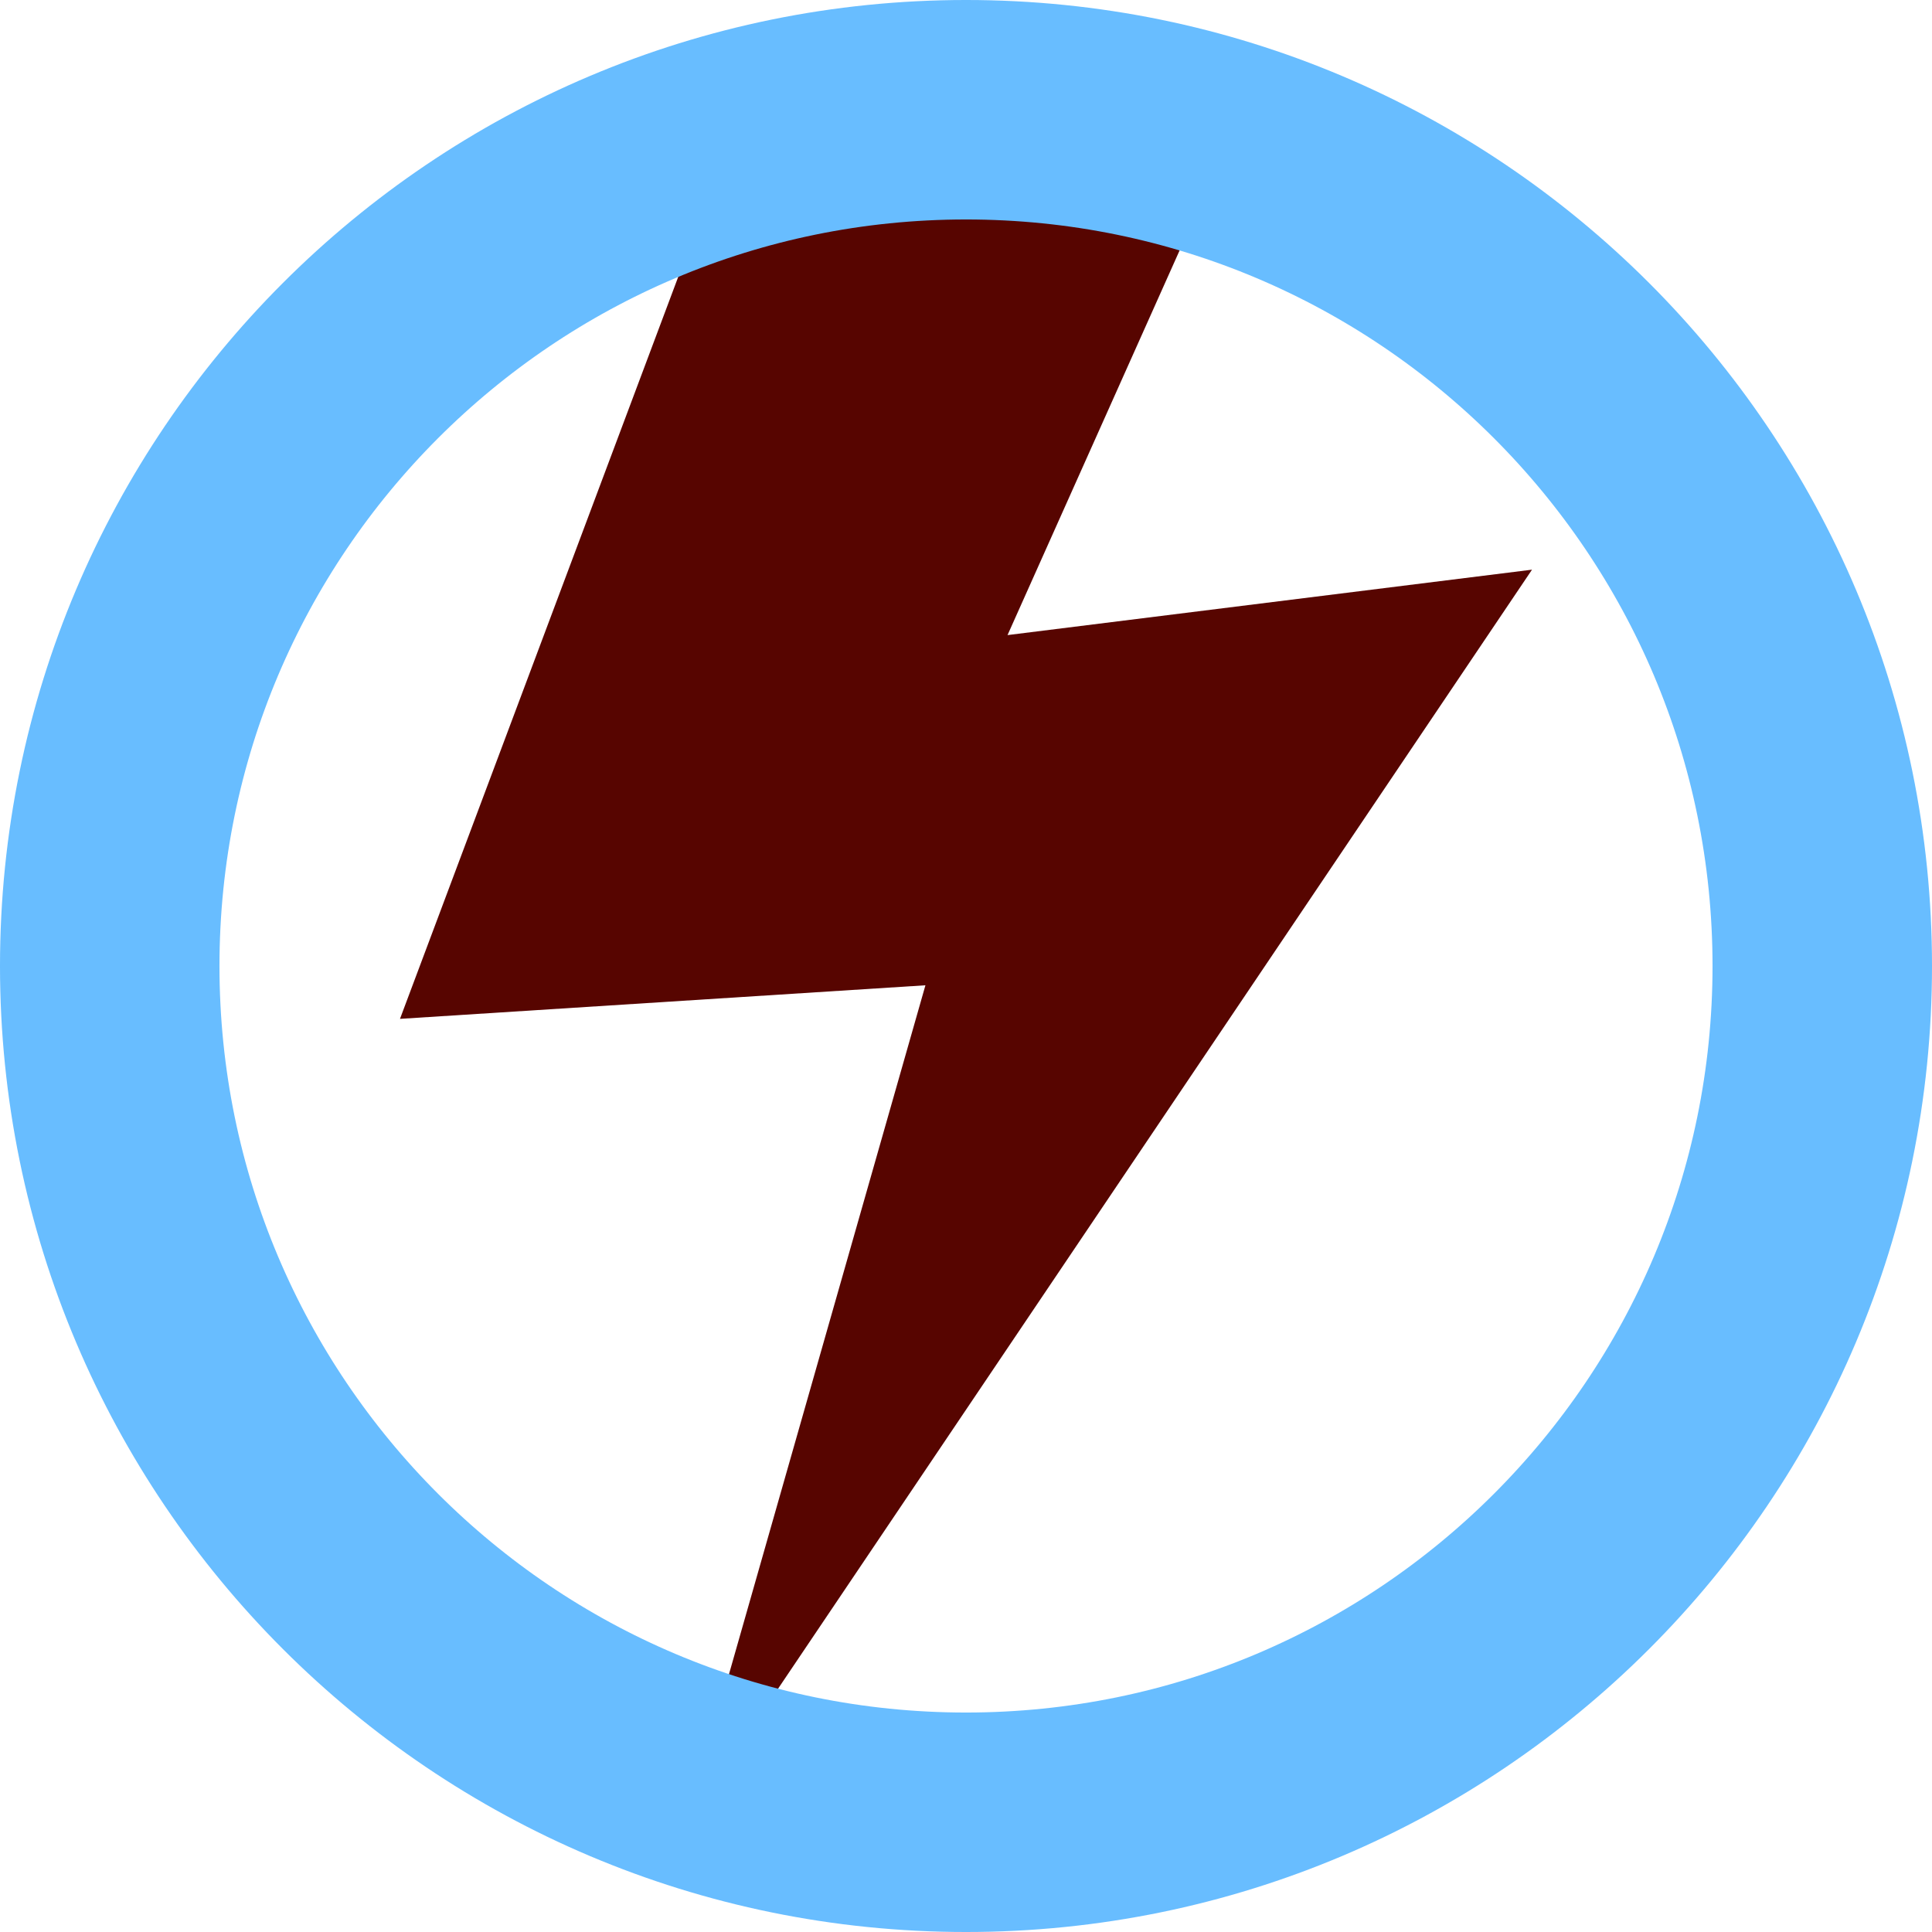
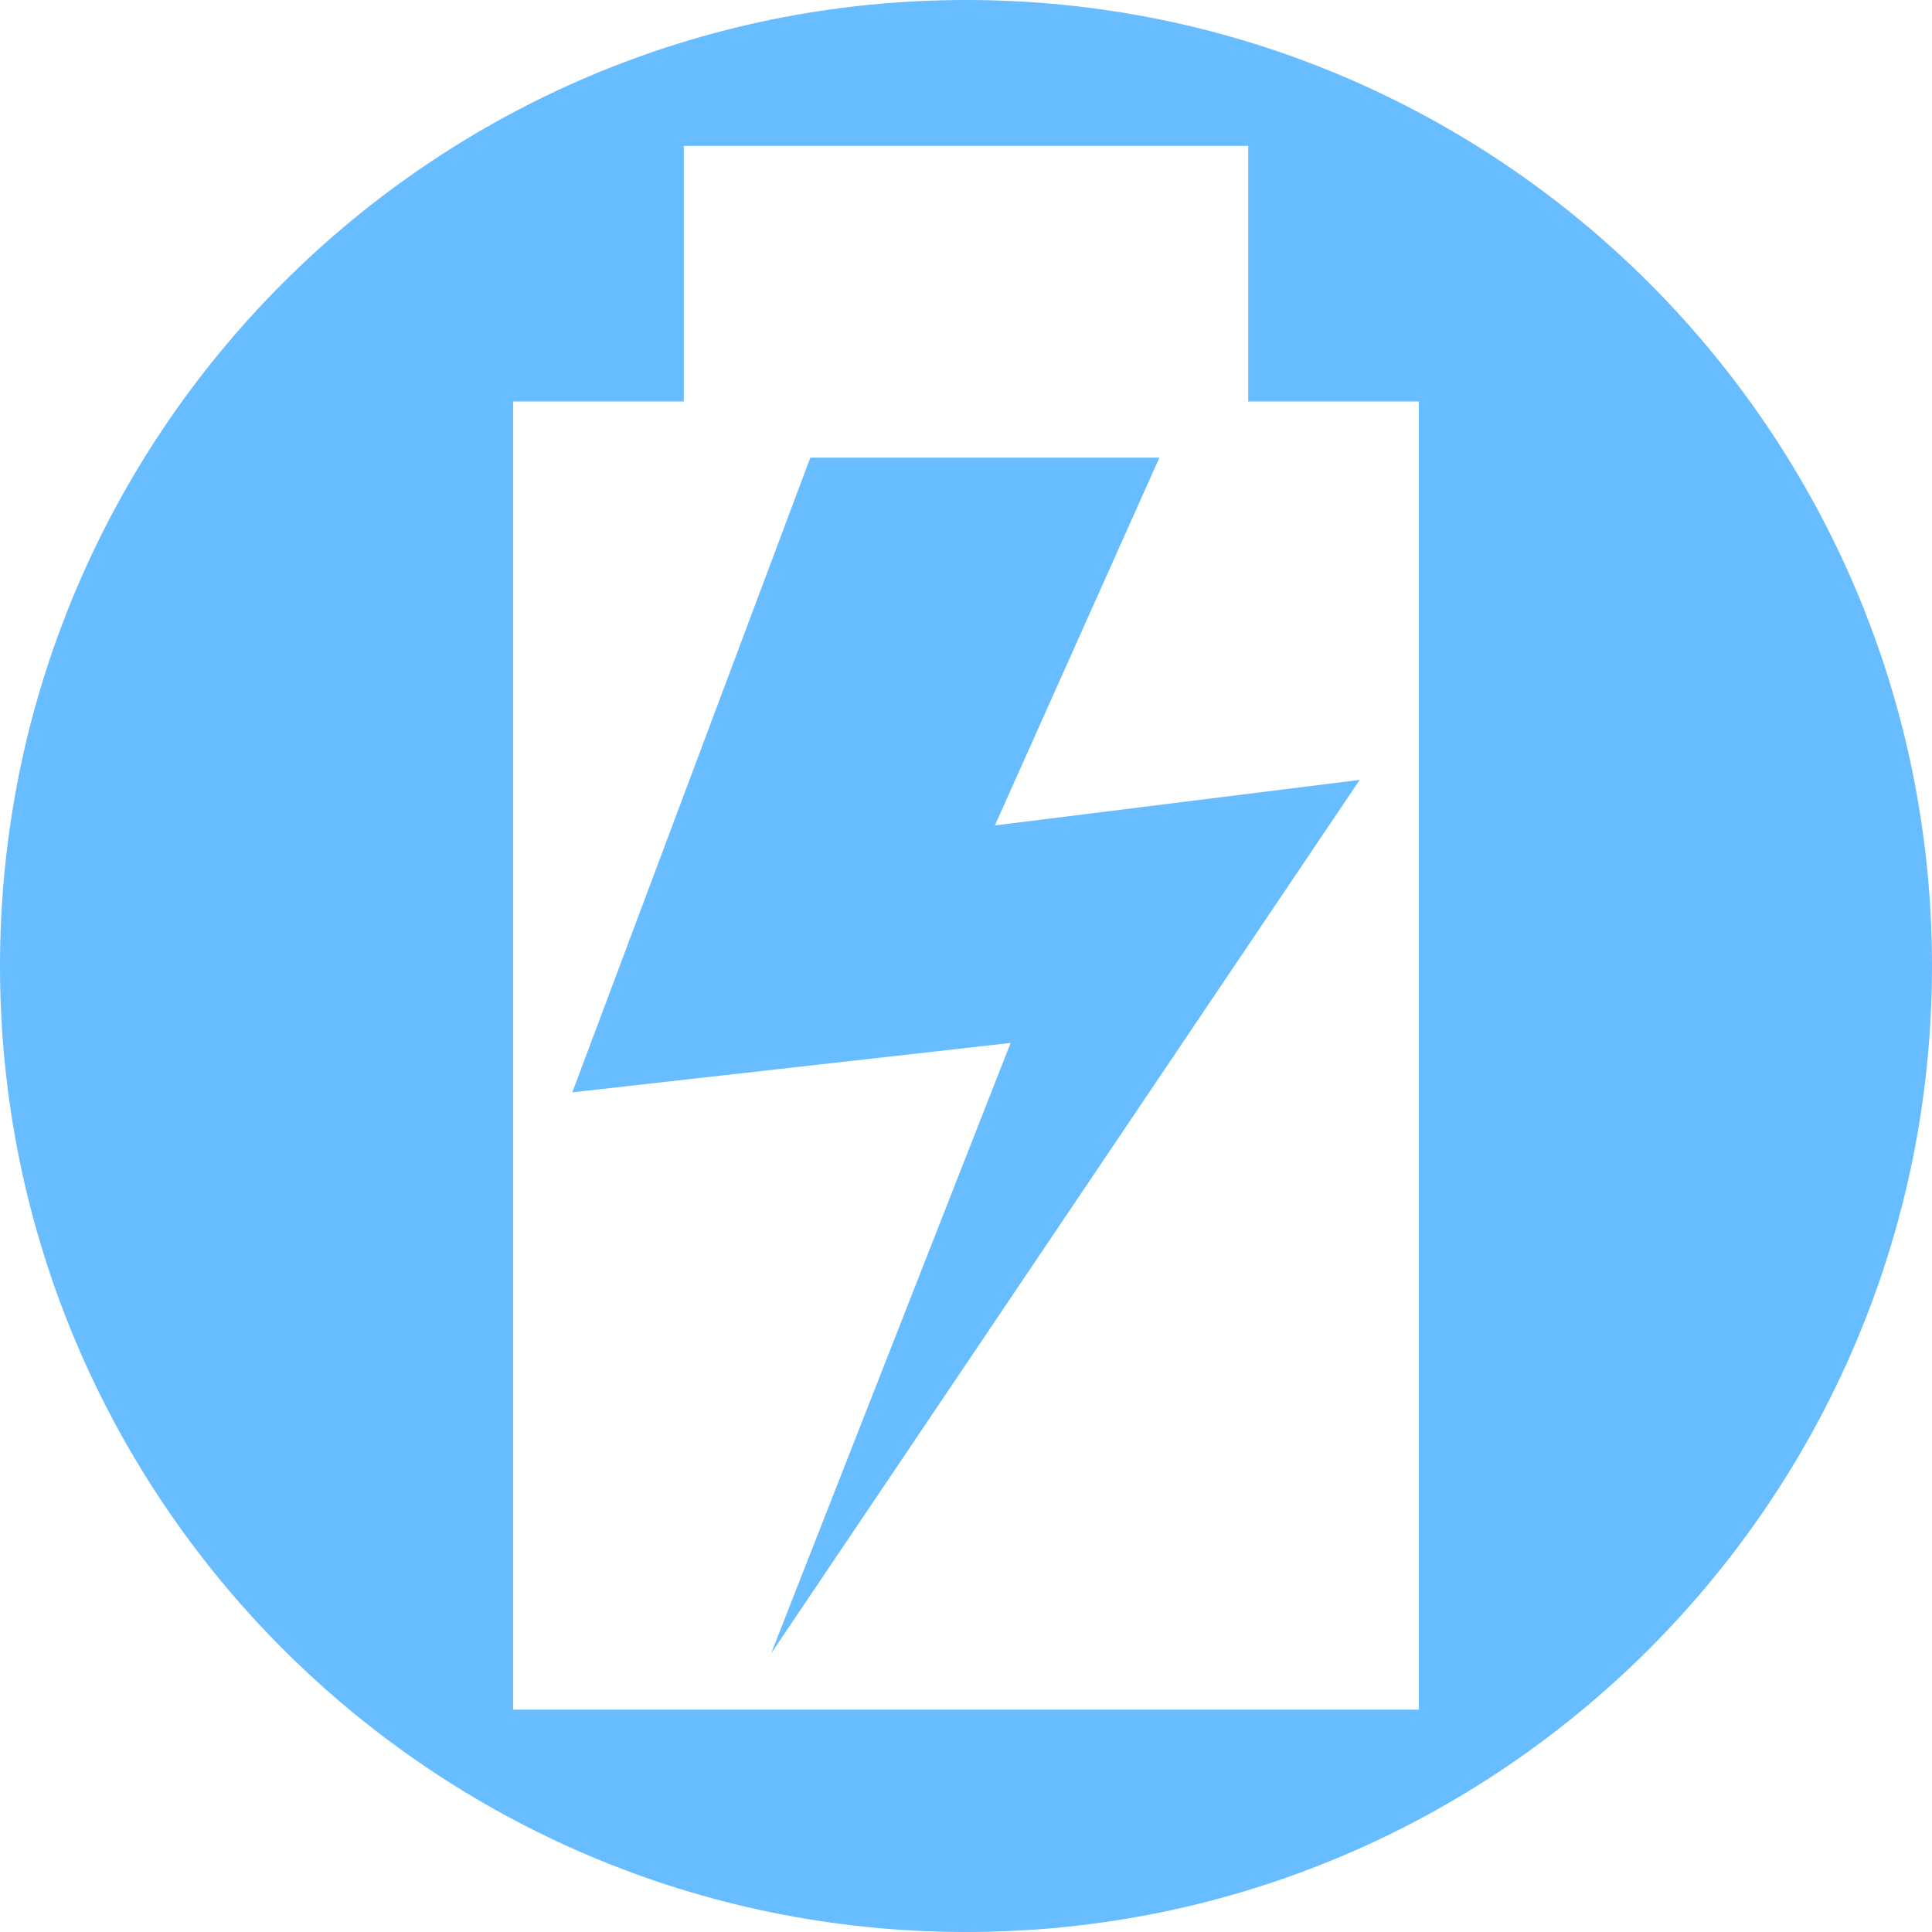
<svg xmlns="http://www.w3.org/2000/svg" width="256" height="256" viewBox="0 0 256 256" id="svg2" version="1.1">
  <defs id="defs4" />
  <g id="layer1" transform="translate(0,-796.3622)">
-     <path style="fill:#570500;fill-opacity:1;fill-rule:evenodd;stroke:none;stroke-width:1px;stroke-linecap:butt;stroke-linejoin:miter;stroke-opacity:1" d="M 98.341,810.456 53,931.366 122.624,926.917 90.871,1038.268 203,871.847 l -69.497,8.668 31.339,-70.059 z" id="path4208" />
-     <circle style="fill:none;fill-opacity:1;stroke:#68bdff;stroke-width:29.081;stroke-linecap:round;stroke-linejoin:miter;stroke-miterlimit:4;stroke-dasharray:none;stroke-opacity:1" id="path4136" cx="128" cy="924.362" r="113.46" />
+     <path style="fill:#67bdff;fill-opacity:1;stroke-width:3.454" d="M 128 0 A 128 128 0 0 0 0 128 A 128 128 0 0 0 128 256 A 128 128 0 0 0 256 128 A 128 128 0 0 0 128 0 z M 90.605 19.334 L 165.395 19.334 L 165.395 53.201 L 188 53.201 L 188 226.535 L 68 226.535 L 68 53.201 L 90.605 53.201 L 90.605 19.334 z M 107.371 60.643 L 75.834 144.74 L 133.912 138.197 L 102.176 219.094 L 180.166 103.342 L 131.828 109.371 L 153.625 60.643 L 107.371 60.643 z " transform="translate(0,796.3622)" id="path816" />
  </g>
</svg>
